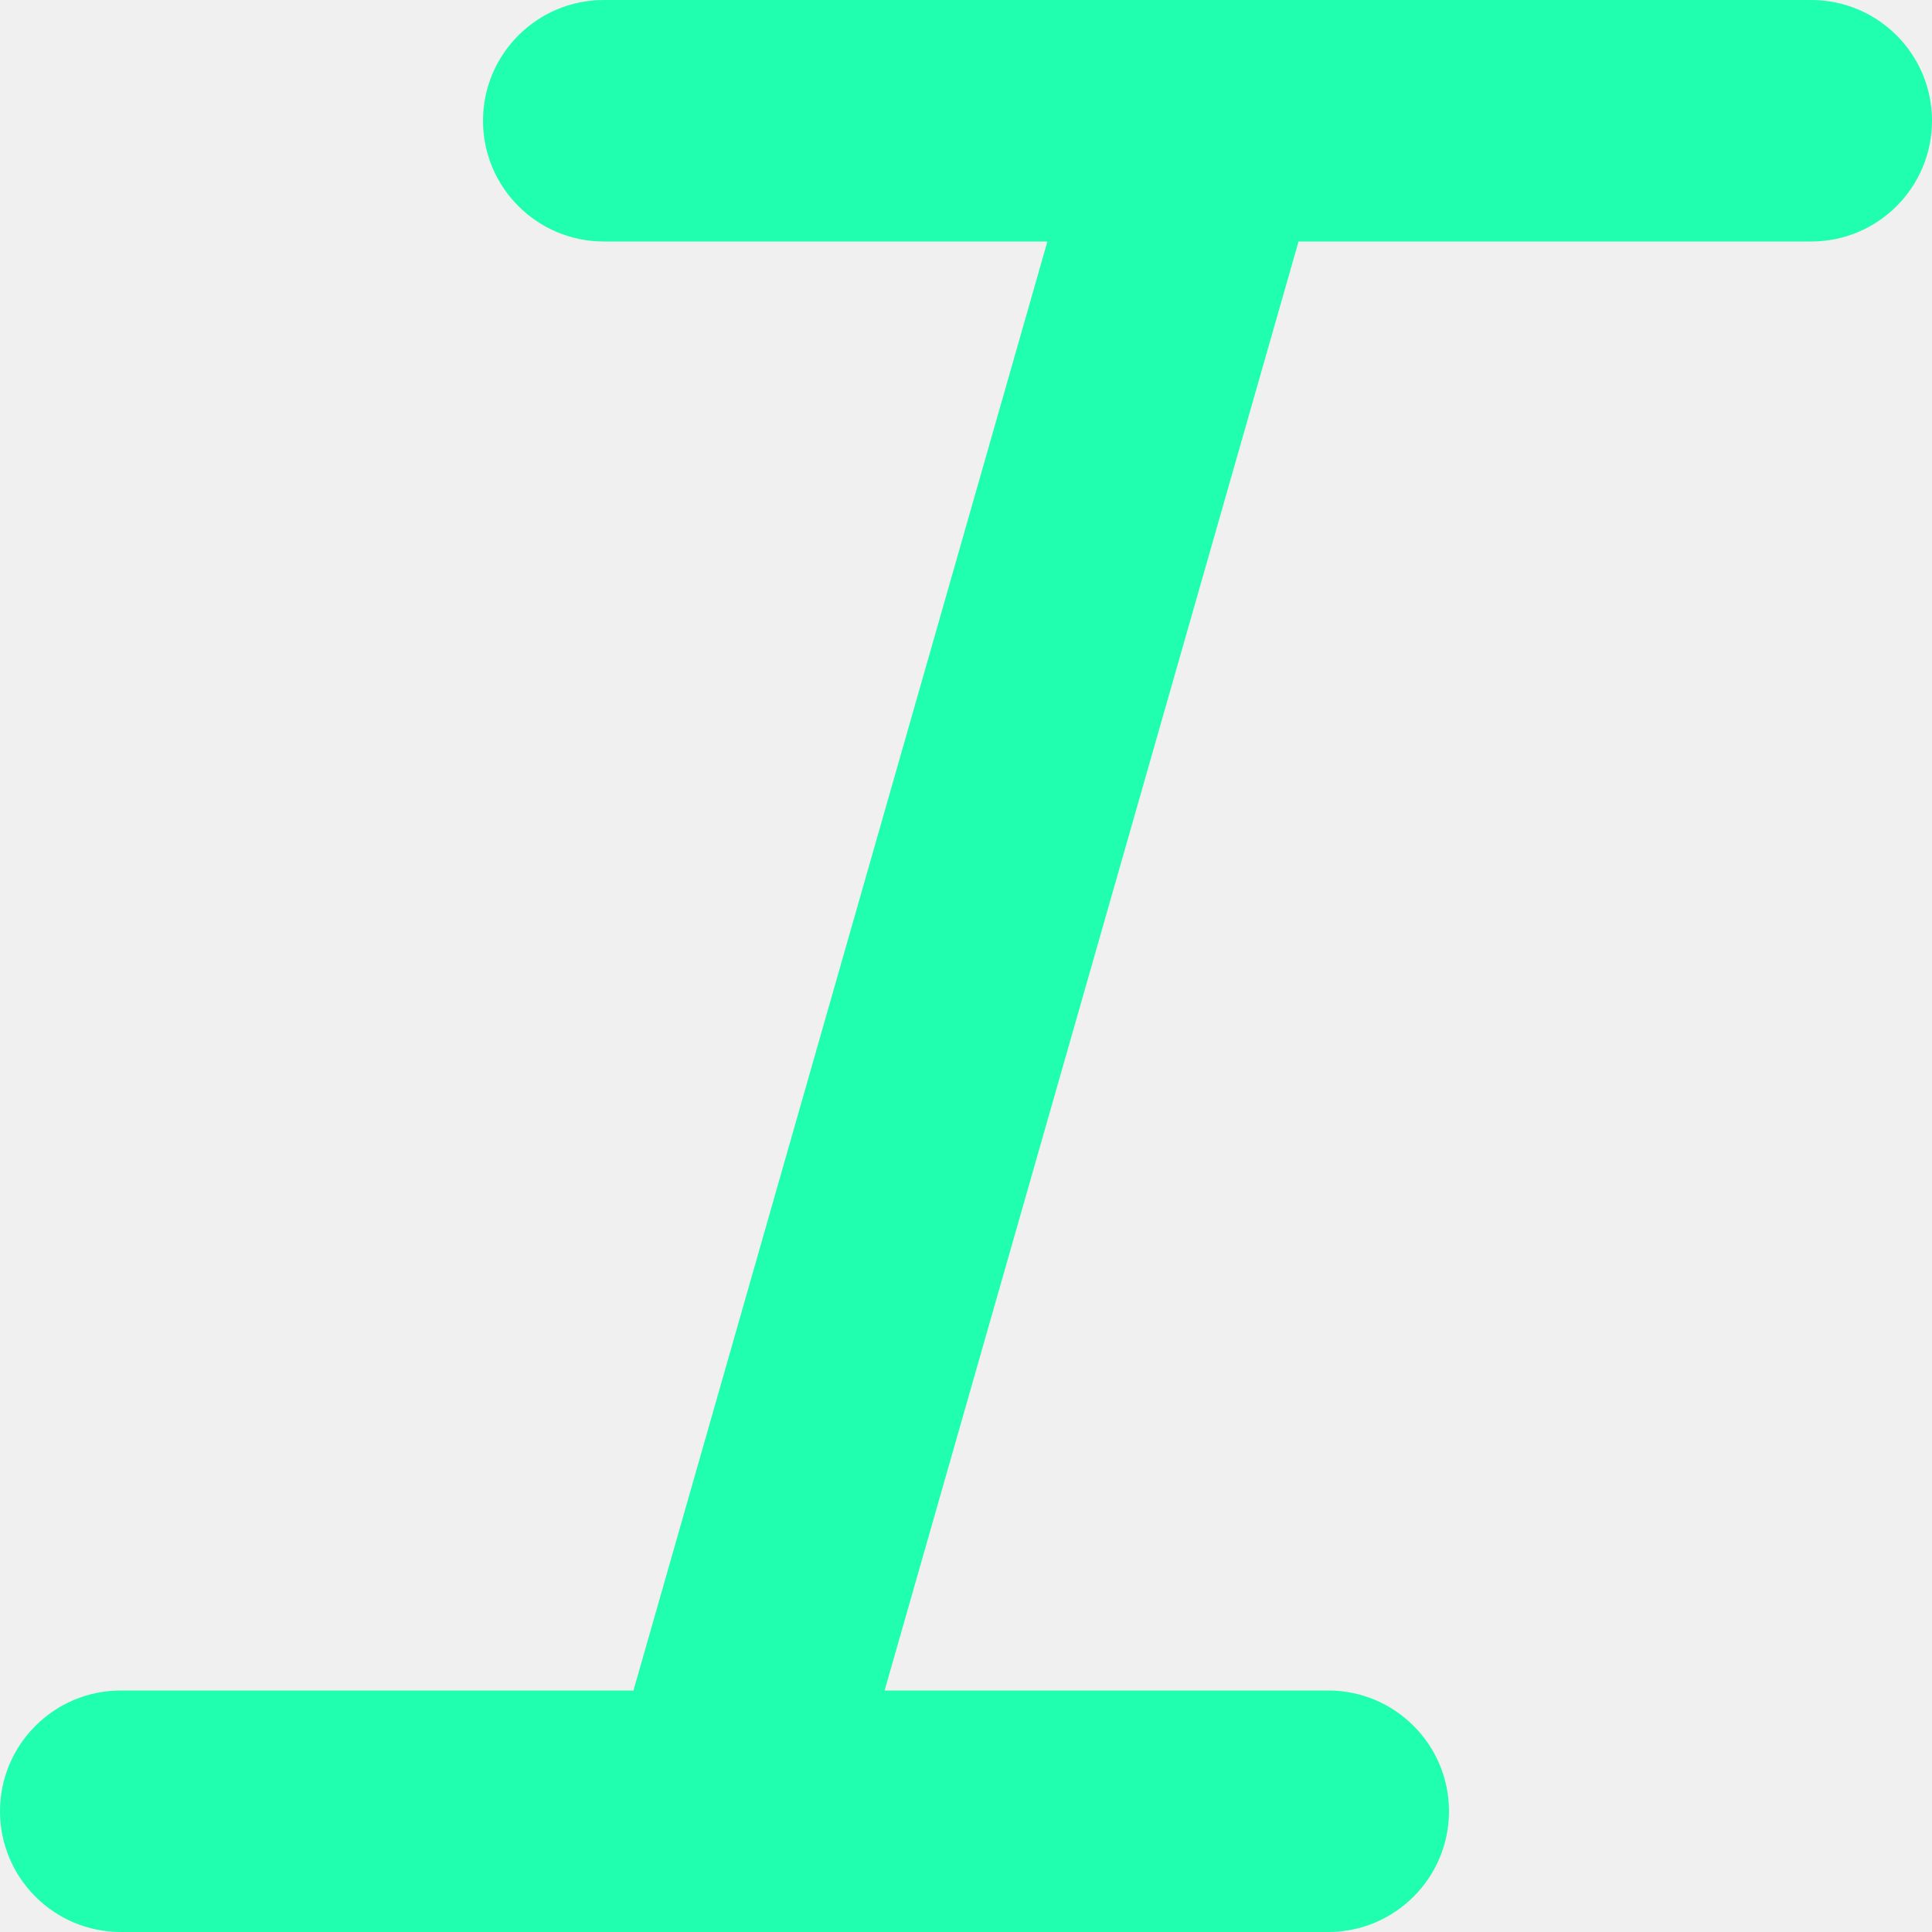
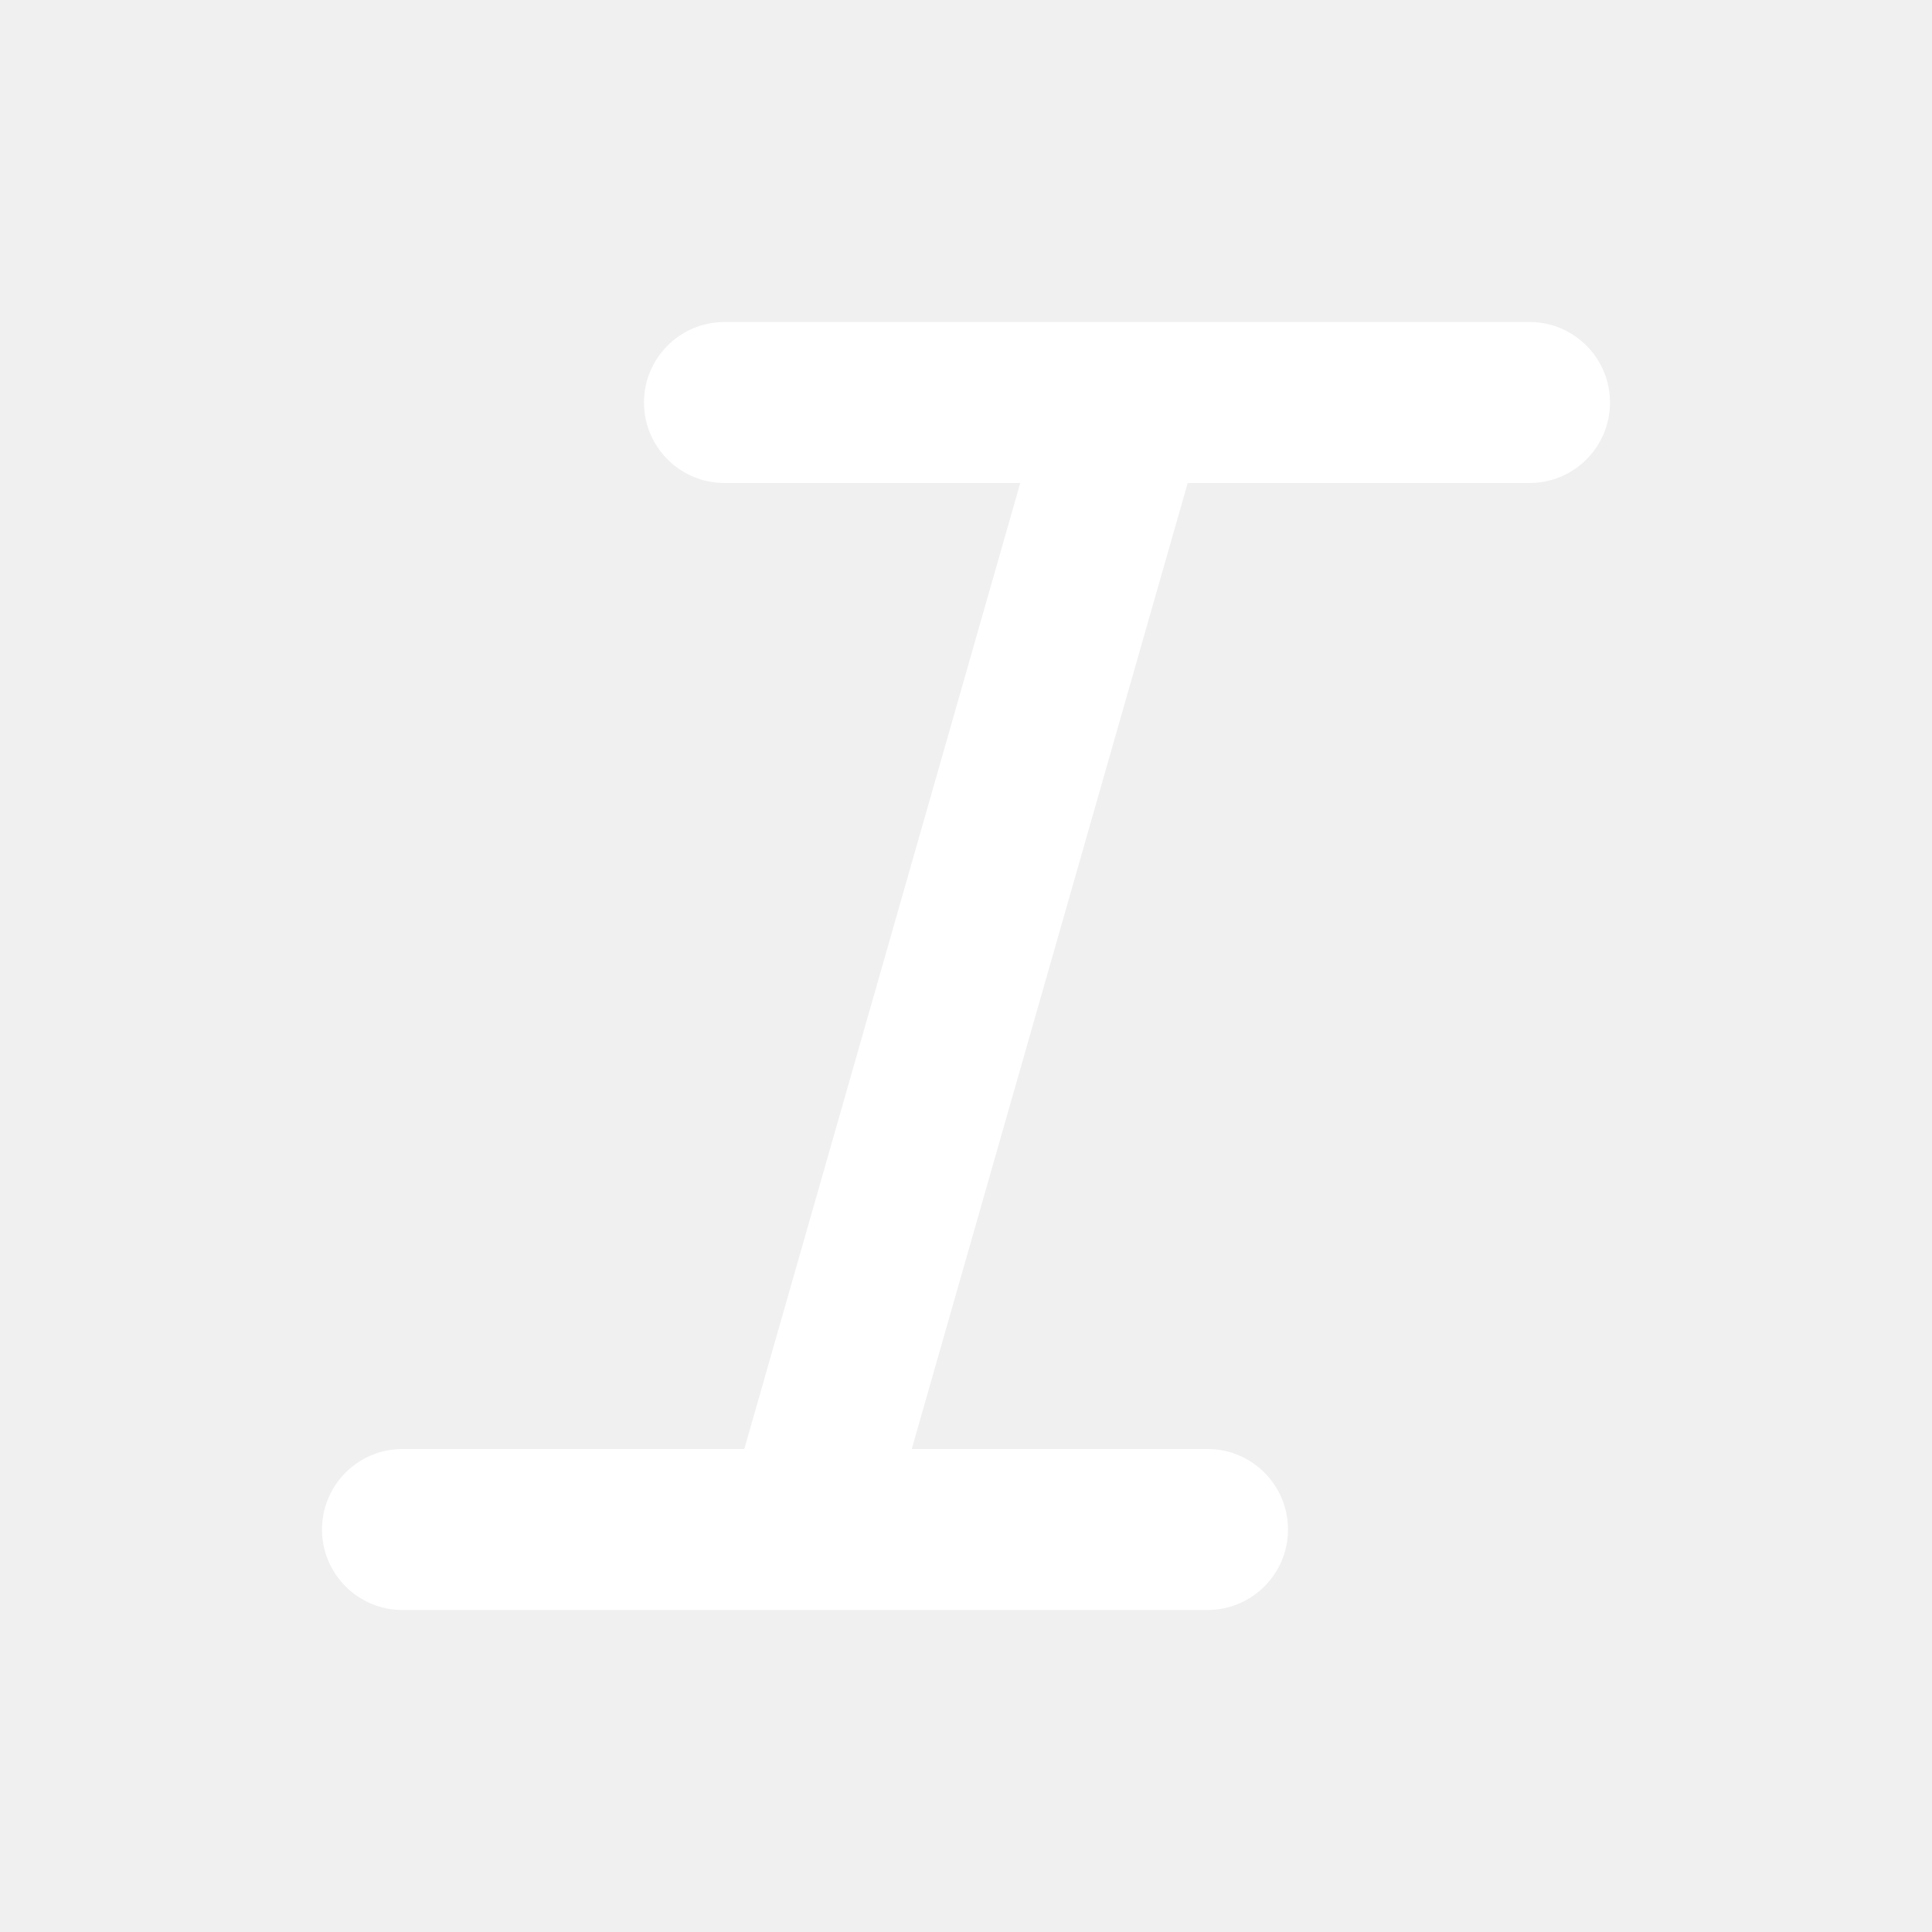
- <svg xmlns="http://www.w3.org/2000/svg" width="16" height="16" viewBox="0 0 16 16" fill="none">
-   <path d="M10.021 -3.7835e-10H15C15.552 -3.7835e-10 16 0.448 16 1C16 1.552 15.552 2 15 2H10.754L7.326 14H11C11.552 14 12 14.448 12 15C12 15.552 11.552 16 11 16H6.024C6.008 16 5.993 16 5.977 16H1C0.448 16 0 15.552 0 15C0 14.448 0.448 14 1 14H5.246L8.674 2H5C4.448 2 4 1.552 4 1C4 0.448 4.448 -3.7835e-10 5 -3.7835e-10H9.977C9.992 -0 10.007 -0 10.021 -3.7835e-10Z" fill="#20FFAF" />
+ <svg xmlns="http://www.w3.org/2000/svg" width="24" height="24" viewBox="0 0 24 24" fill="none">
+   <path d="M14.021 4H19C19.552 4 20 4.448 20 5C20 5.553 19.552 6 19 6H14.754L11.326 18H15C15.552 18 16 18.448 16 19C16 19.552 15.552 20 15 20H10.024C10.008 20.001 9.993 20.001 9.977 20H5C4.448 20 4 19.552 4 19C4 18.448 4.448 18 5 18H9.246L12.674 6H9C8.448 6 8 5.553 8 5C8 4.448 8.448 4 9 4H13.977C13.992 4 14.007 4 14.021 4Z" fill="white" />
</svg>
